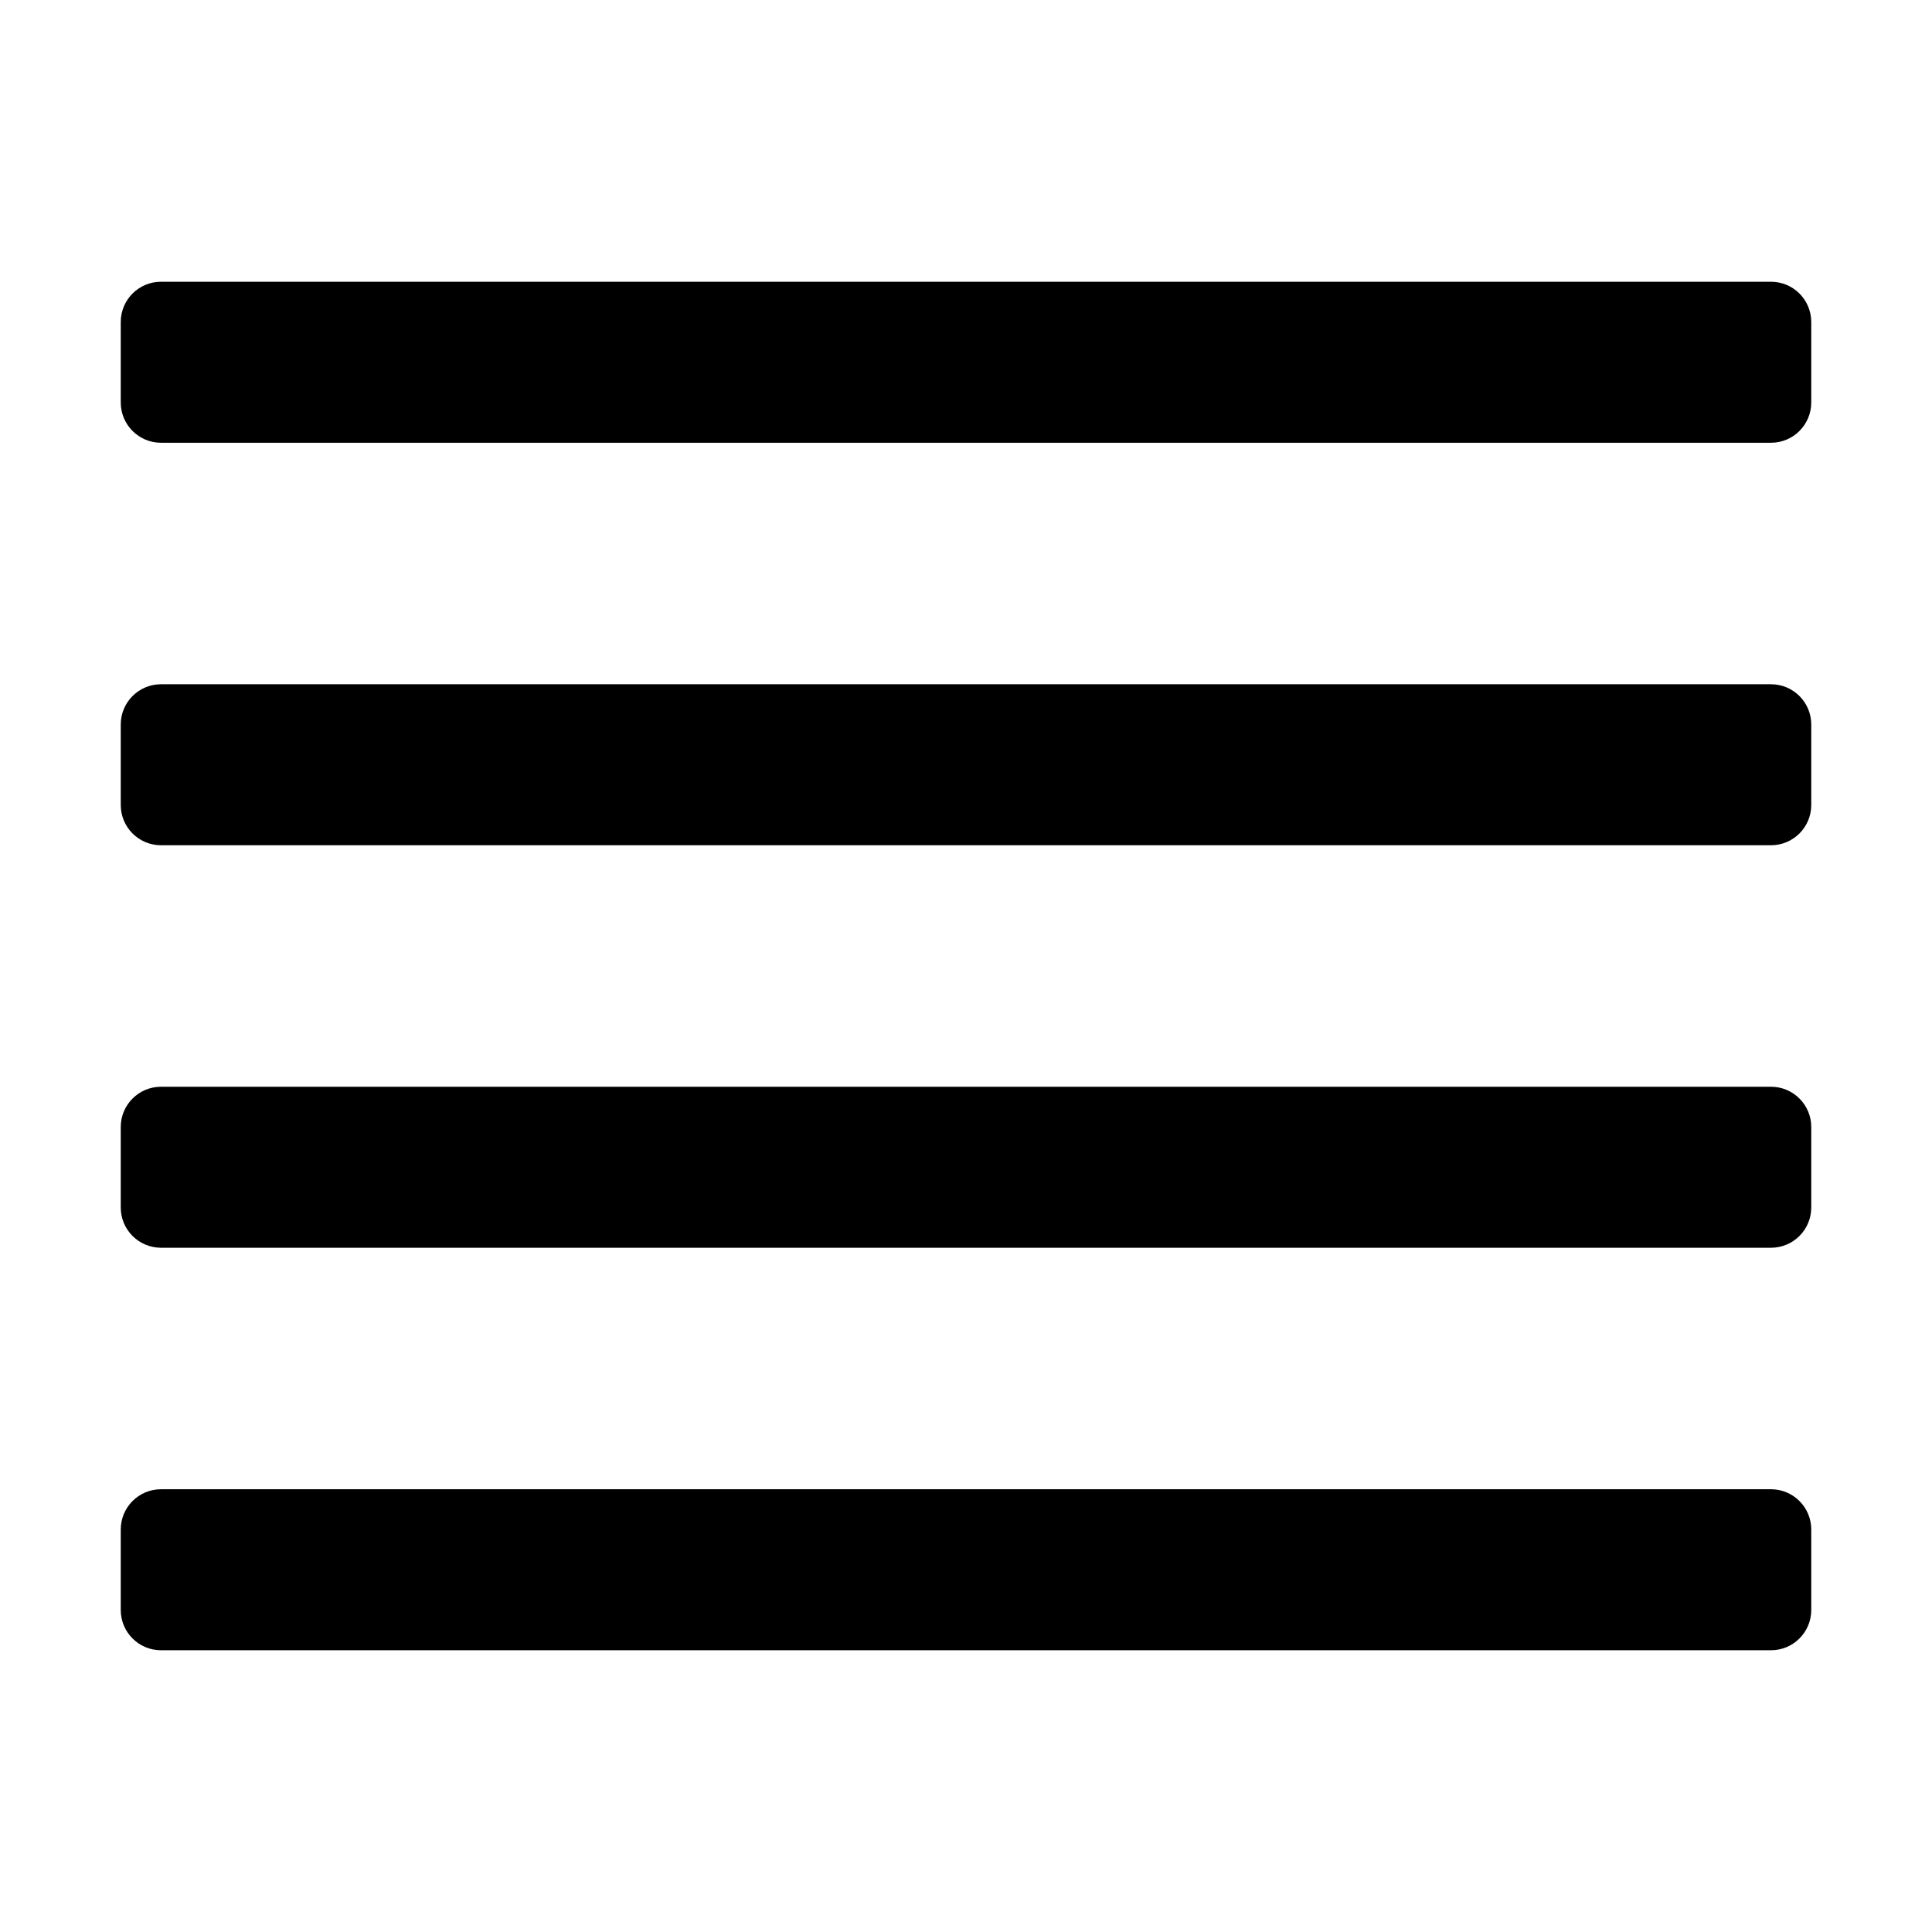
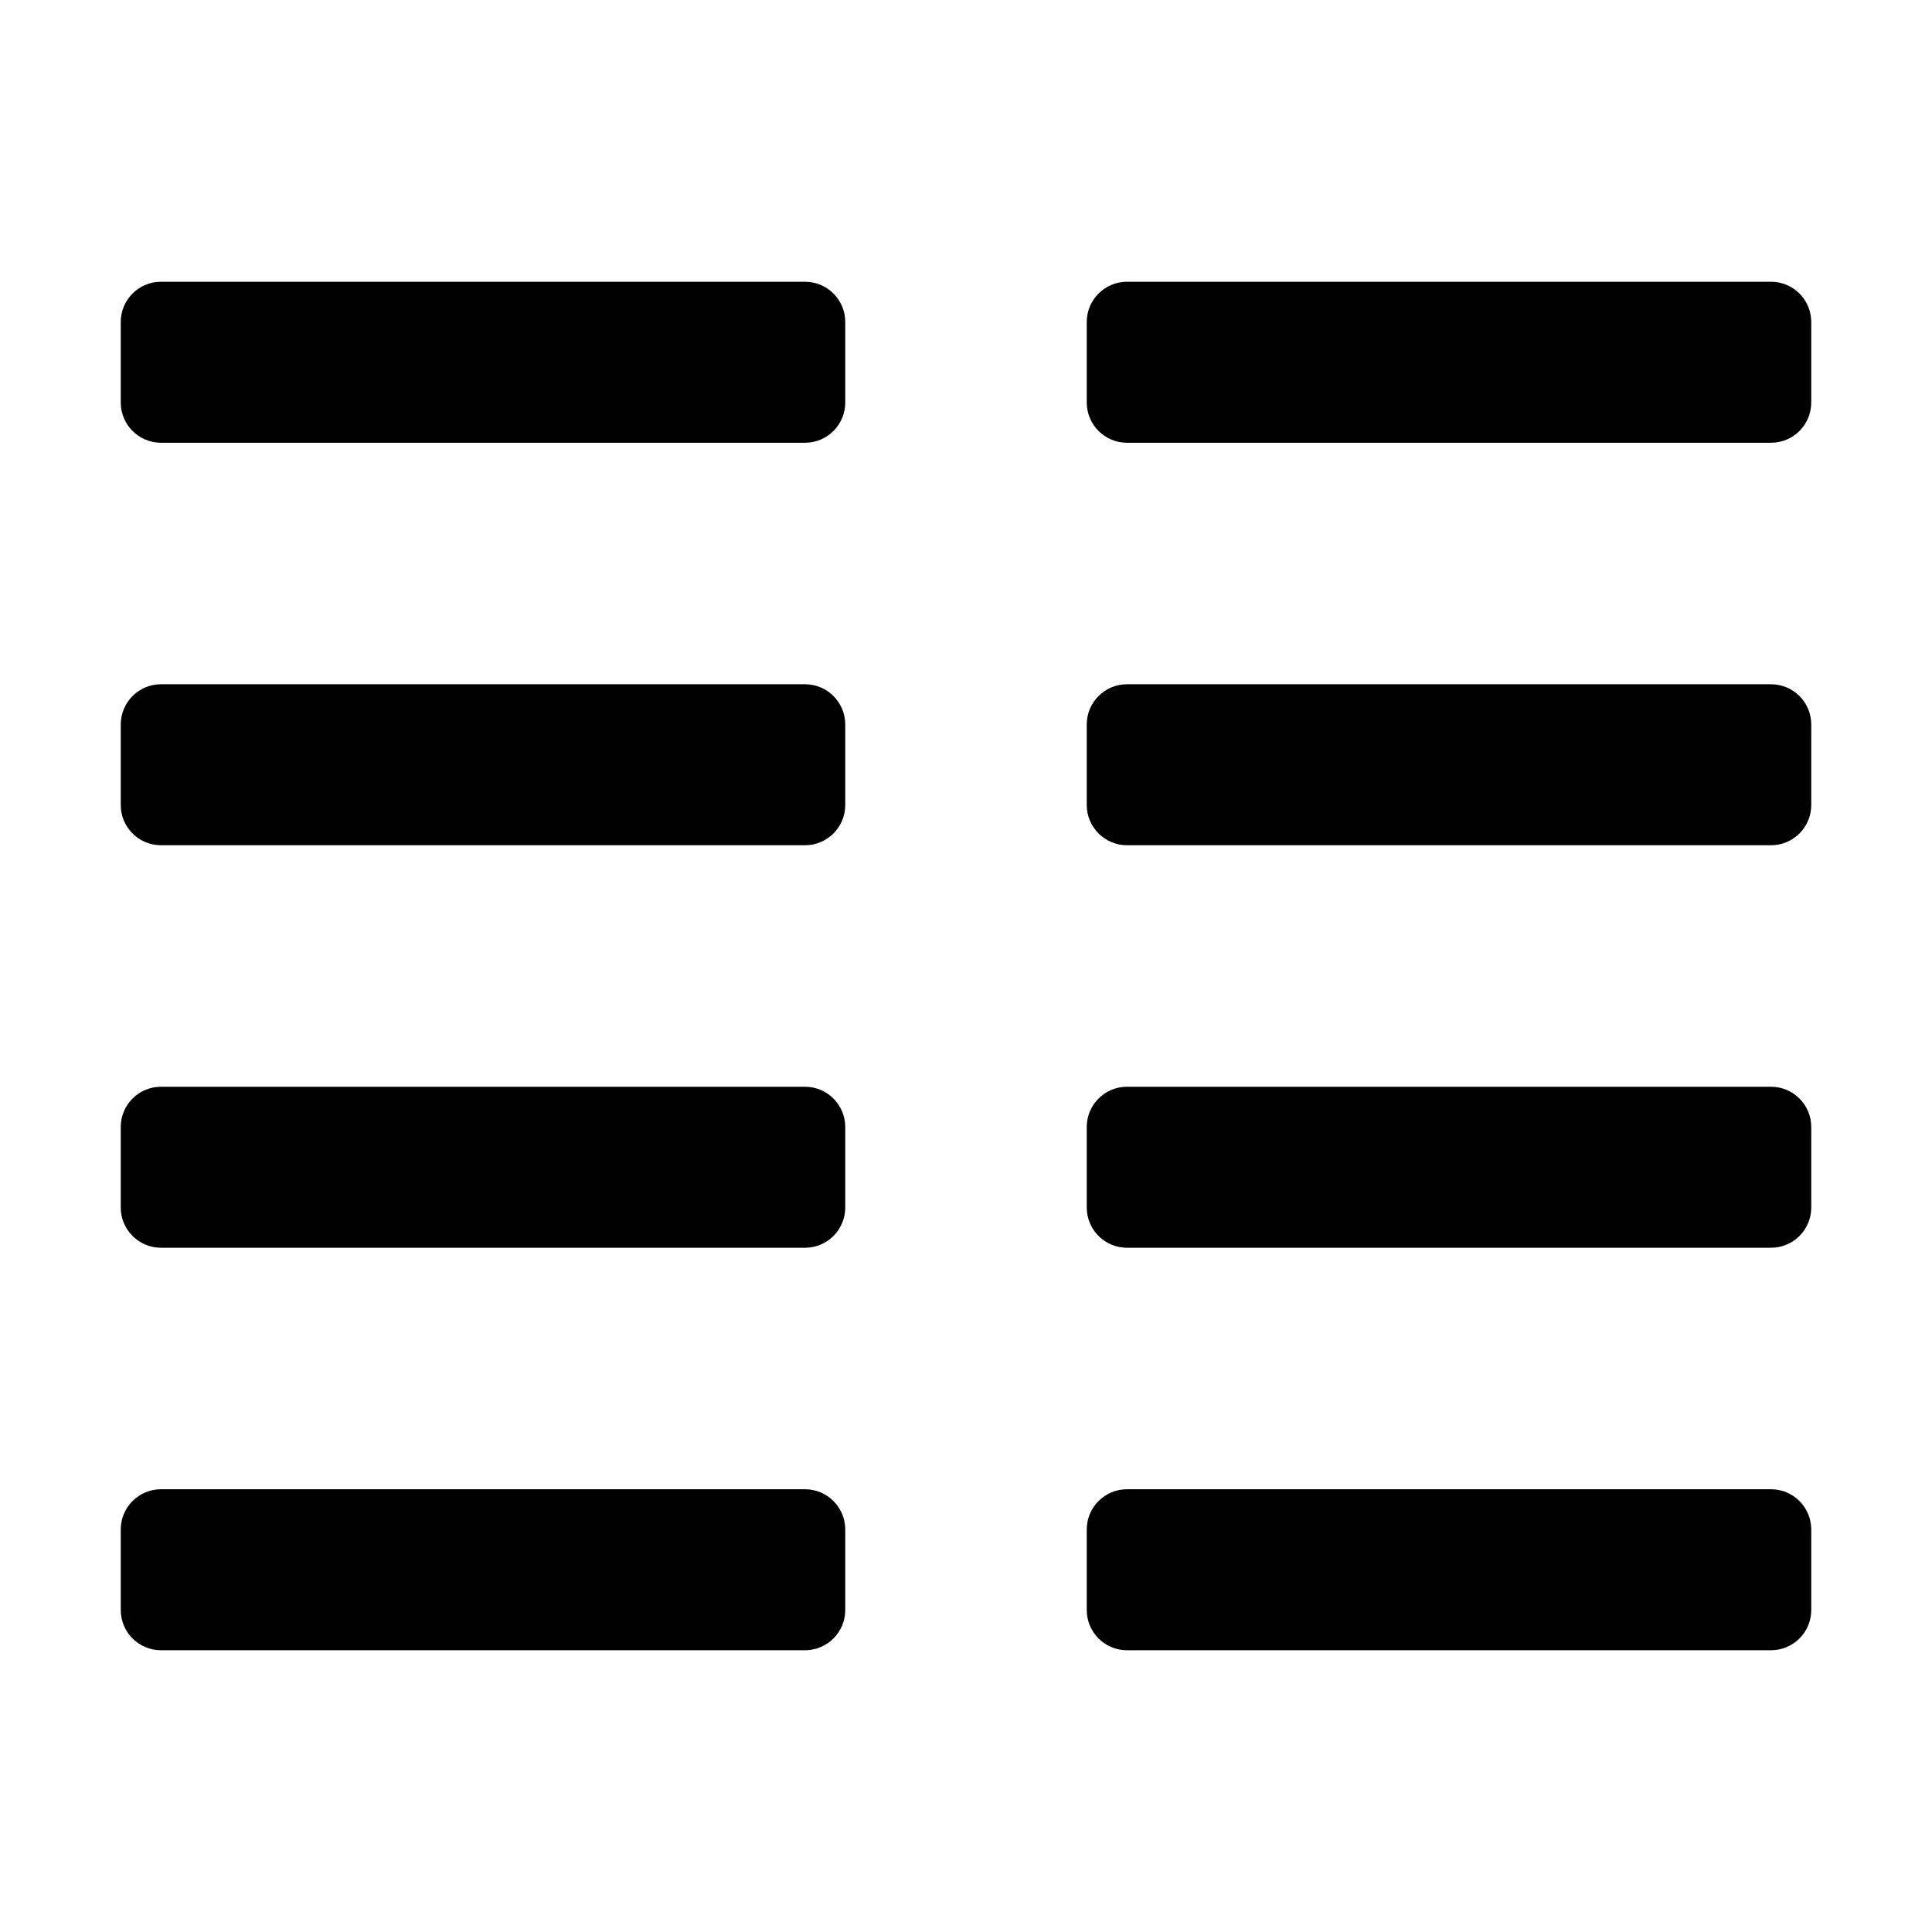
<svg xmlns="http://www.w3.org/2000/svg" viewBox="0 0 24 24">
-   <path d="M2,3.5 l20,0 a0.5,0.5 0 0 1 0.5,0.5 l0,1 a0.5,0.5 0 0 1 -0.5,0.5 l-20,0 a0.5,0.5 0 0 1 -0.5,-0.5 l0,-1 a0.5,0.5 0 0 1 0.5,-0.5 z" />
-   <path d="M2,8.5 l20,0 a0.5,0.5 0 0 1 0.5,0.5 l0,1 a0.5,0.5 0 0 1 -0.5,0.5 l-20,0 a0.5,0.5 0 0 1 -0.5,-0.5 l0,-1 a0.5,0.5 0 0 1 0.5,-0.5 z" />
-   <path d="M2,13.5 l20,0 a0.5,0.5 0 0 1 0.5,0.5 l0,1 a0.5,0.5 0 0 1 -0.5,0.5 l-20,0 a0.5,0.5 0 0 1 -0.5,-0.5 l0,-1 a0.5,0.5 0 0 1 0.5,-0.5 z" />
-   <path d="M2,18.5 l20,0 a0.5,0.5 0 0 1 0.5,0.5 l0,1 a0.5,0.5 0 0 1 -0.5,0.5 l-20,0 a0.5,0.5 0 0 1 -0.5,-0.5 l0,-1 a0.5,0.5 0 0 1 0.5,-0.5 z" />
+   <path d="M2,3.5 l8,0 a0.5,0.5 0 0 1 0.5,0.5 l0,1 a0.5,0.5 0 0 1 -0.5,0.5 l-8,0 a0.5,0.5 0 0 1 -0.5,-0.5 l0,-1 a0.5,0.5 0 0 1 0.5,-0.5 z" />
+   <path d="M14,3.5 l8,0 a0.5,0.5 0 0 1 0.5,0.5 l0,1 a0.5,0.5 0 0 1 -0.5,0.5 l-8,0 a0.5,0.5 0 0 1 -0.5,-0.5 l0,-1 a0.5,0.5 0 0 1 0.5,-0.5 z" />
+   <path d="M2,8.5 l8,0 a0.5,0.5 0 0 1 0.5,0.5 l0,1 a0.5,0.5 0 0 1 -0.5,0.5 l-8,0 a0.5,0.5 0 0 1 -0.5,-0.5 l0,-1 a0.5,0.5 0 0 1 0.5,-0.5 z" />
+   <path d="M14,8.5 l8,0 a0.5,0.5 0 0 1 0.5,0.5 l0,1 a0.5,0.5 0 0 1 -0.5,0.5 l-8,0 a0.5,0.5 0 0 1 -0.5,-0.5 l0,-1 a0.5,0.5 0 0 1 0.5,-0.5 z" />
+   <path d="M2,13.5 l8,0 a0.5,0.5 0 0 1 0.5,0.5 l0,1 a0.5,0.5 0 0 1 -0.5,0.5 l-8,0 a0.5,0.5 0 0 1 -0.5,-0.5 l0,-1 a0.5,0.5 0 0 1 0.5,-0.5 z" />
+   <path d="M14,13.5 l8,0 a0.5,0.5 0 0 1 0.5,0.5 l0,1 a0.5,0.5 0 0 1 -0.5,0.5 l-8,0 a0.5,0.5 0 0 1 -0.5,-0.5 l0,-1 a0.5,0.5 0 0 1 0.5,-0.5 z" />
+   <path d="M2,18.5 l8,0 a0.5,0.5 0 0 1 0.5,0.5 l0,1 a0.5,0.5 0 0 1 -0.5,0.5 l-8,0 a0.5,0.5 0 0 1 -0.5,-0.5 l0,-1 a0.5,0.5 0 0 1 0.5,-0.5 z" />
+   <path d="M14,18.5 l8,0 a0.5,0.5 0 0 1 0.5,0.5 l0,1 a0.5,0.5 0 0 1 -0.5,0.5 l-8,0 a0.5,0.5 0 0 1 -0.5,-0.5 l0,-1 a0.5,0.5 0 0 1 0.5,-0.5 z" />
</svg>
